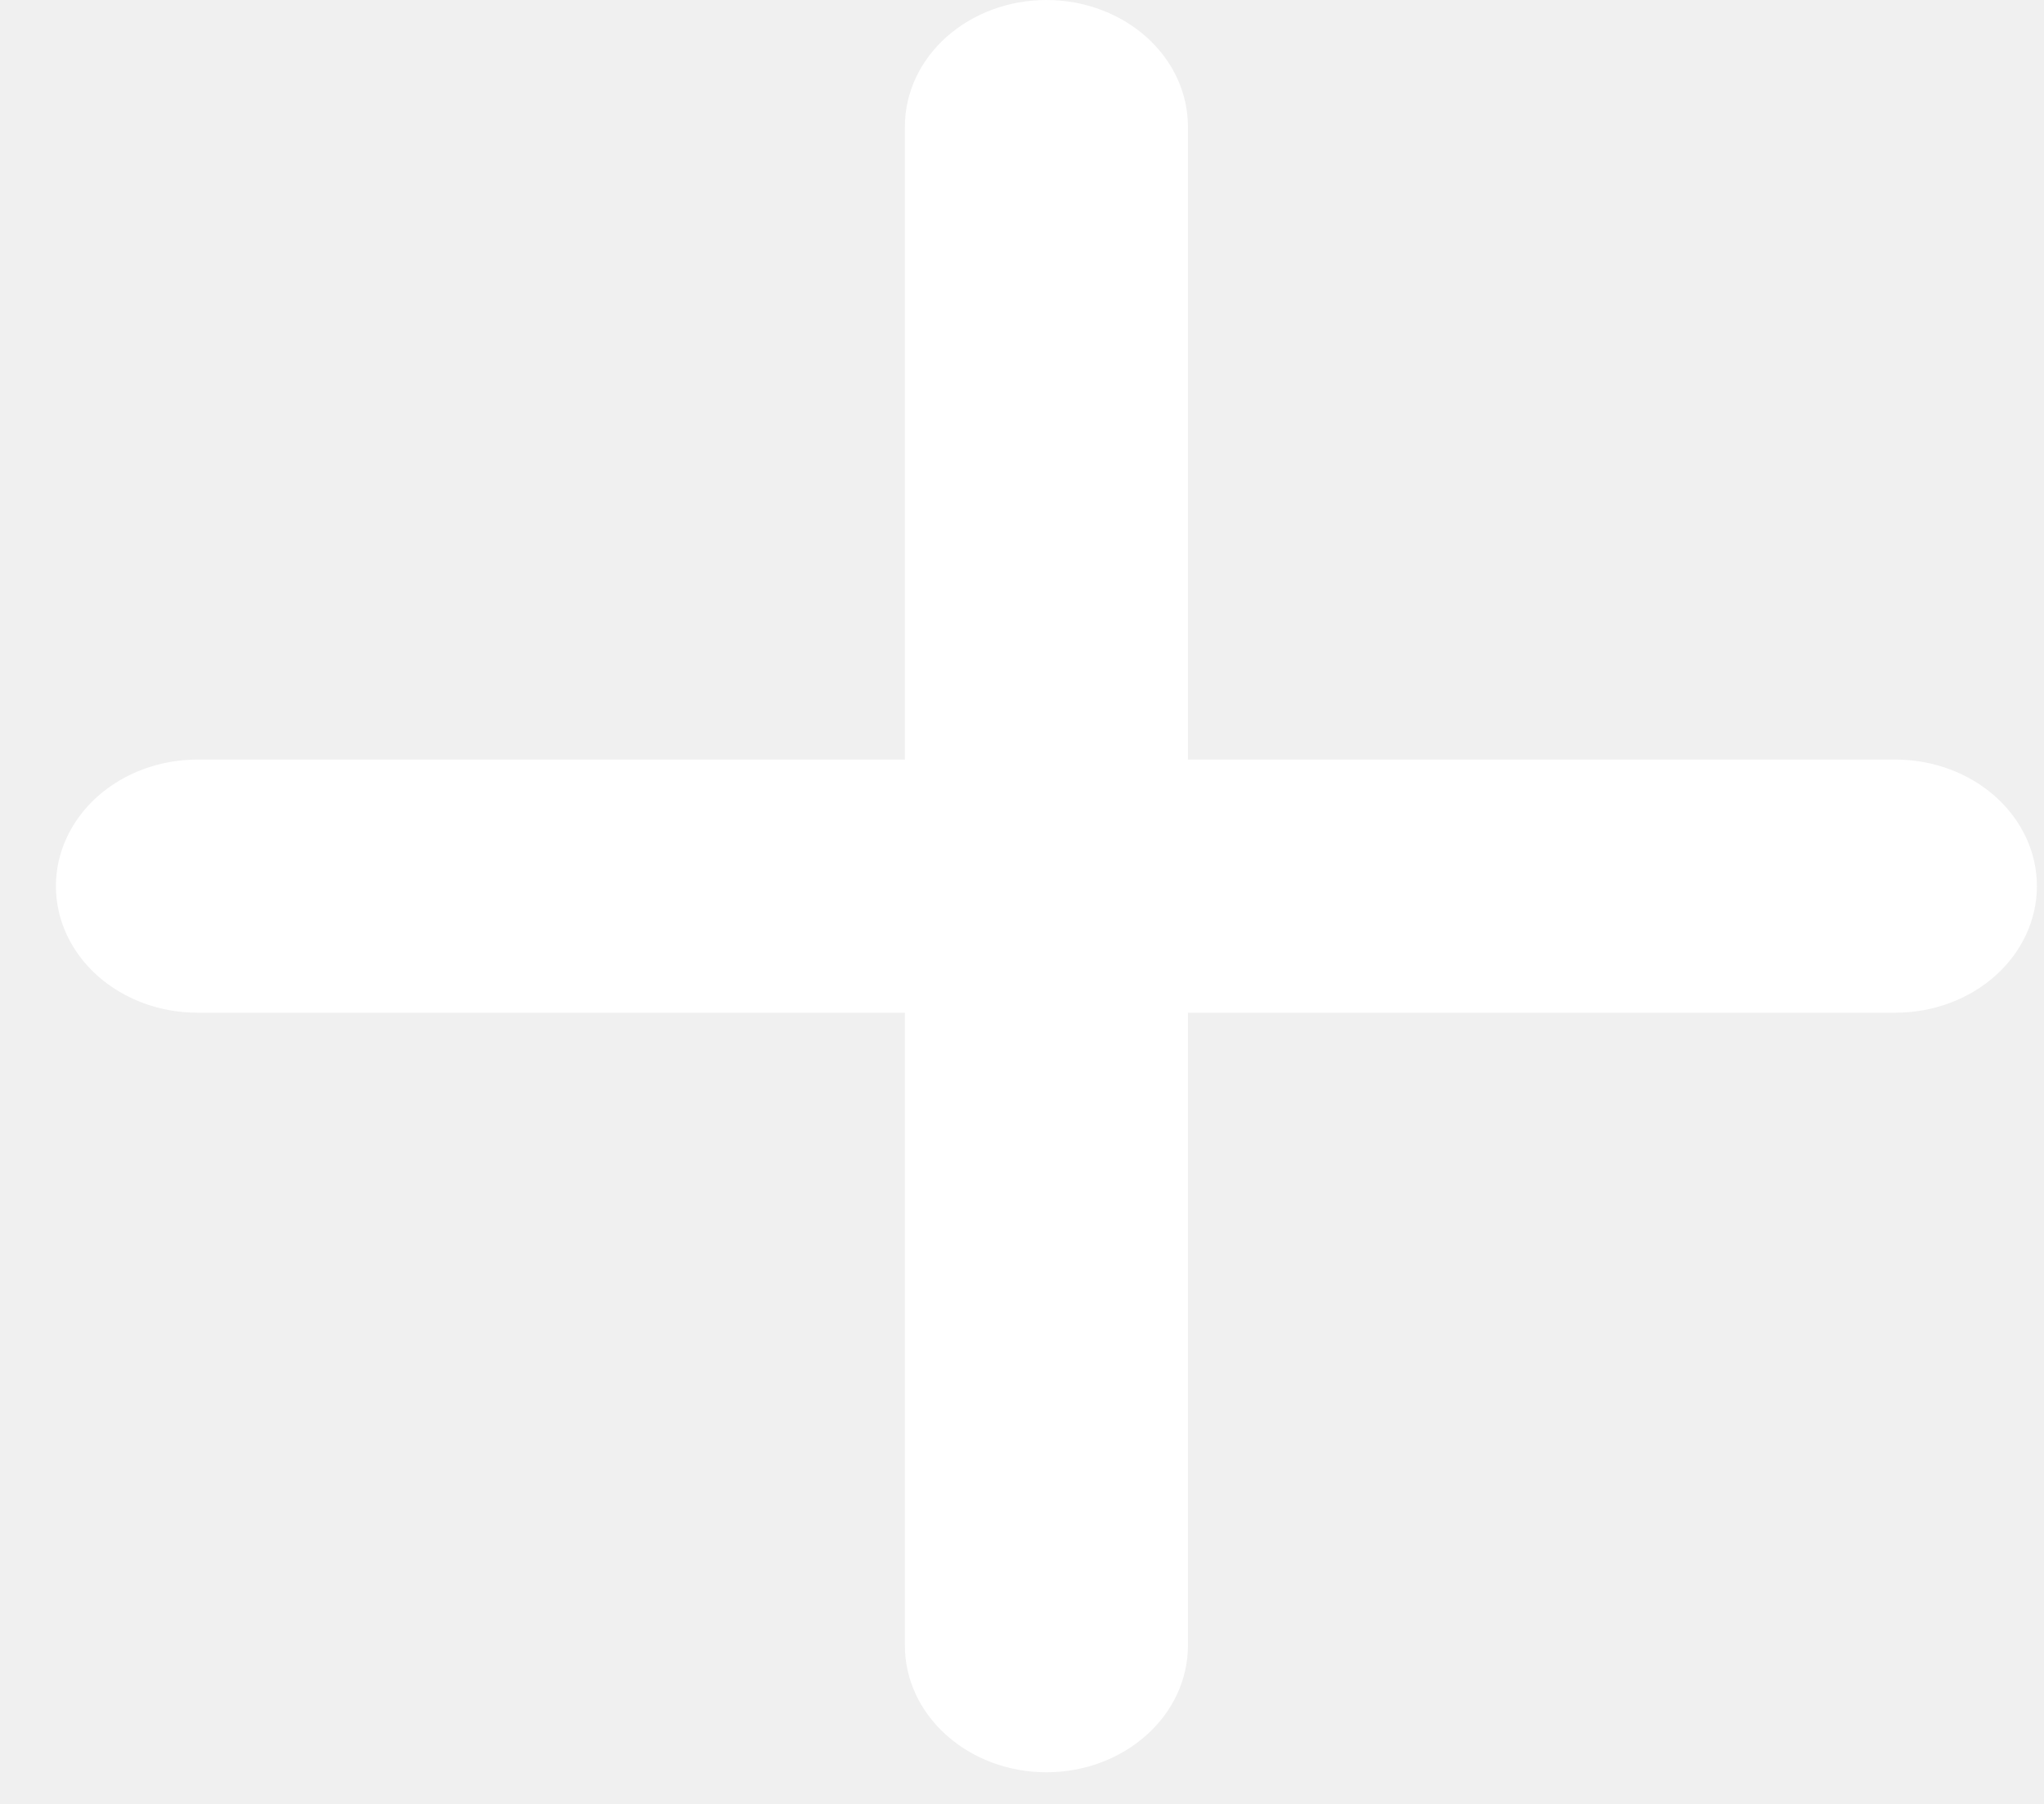
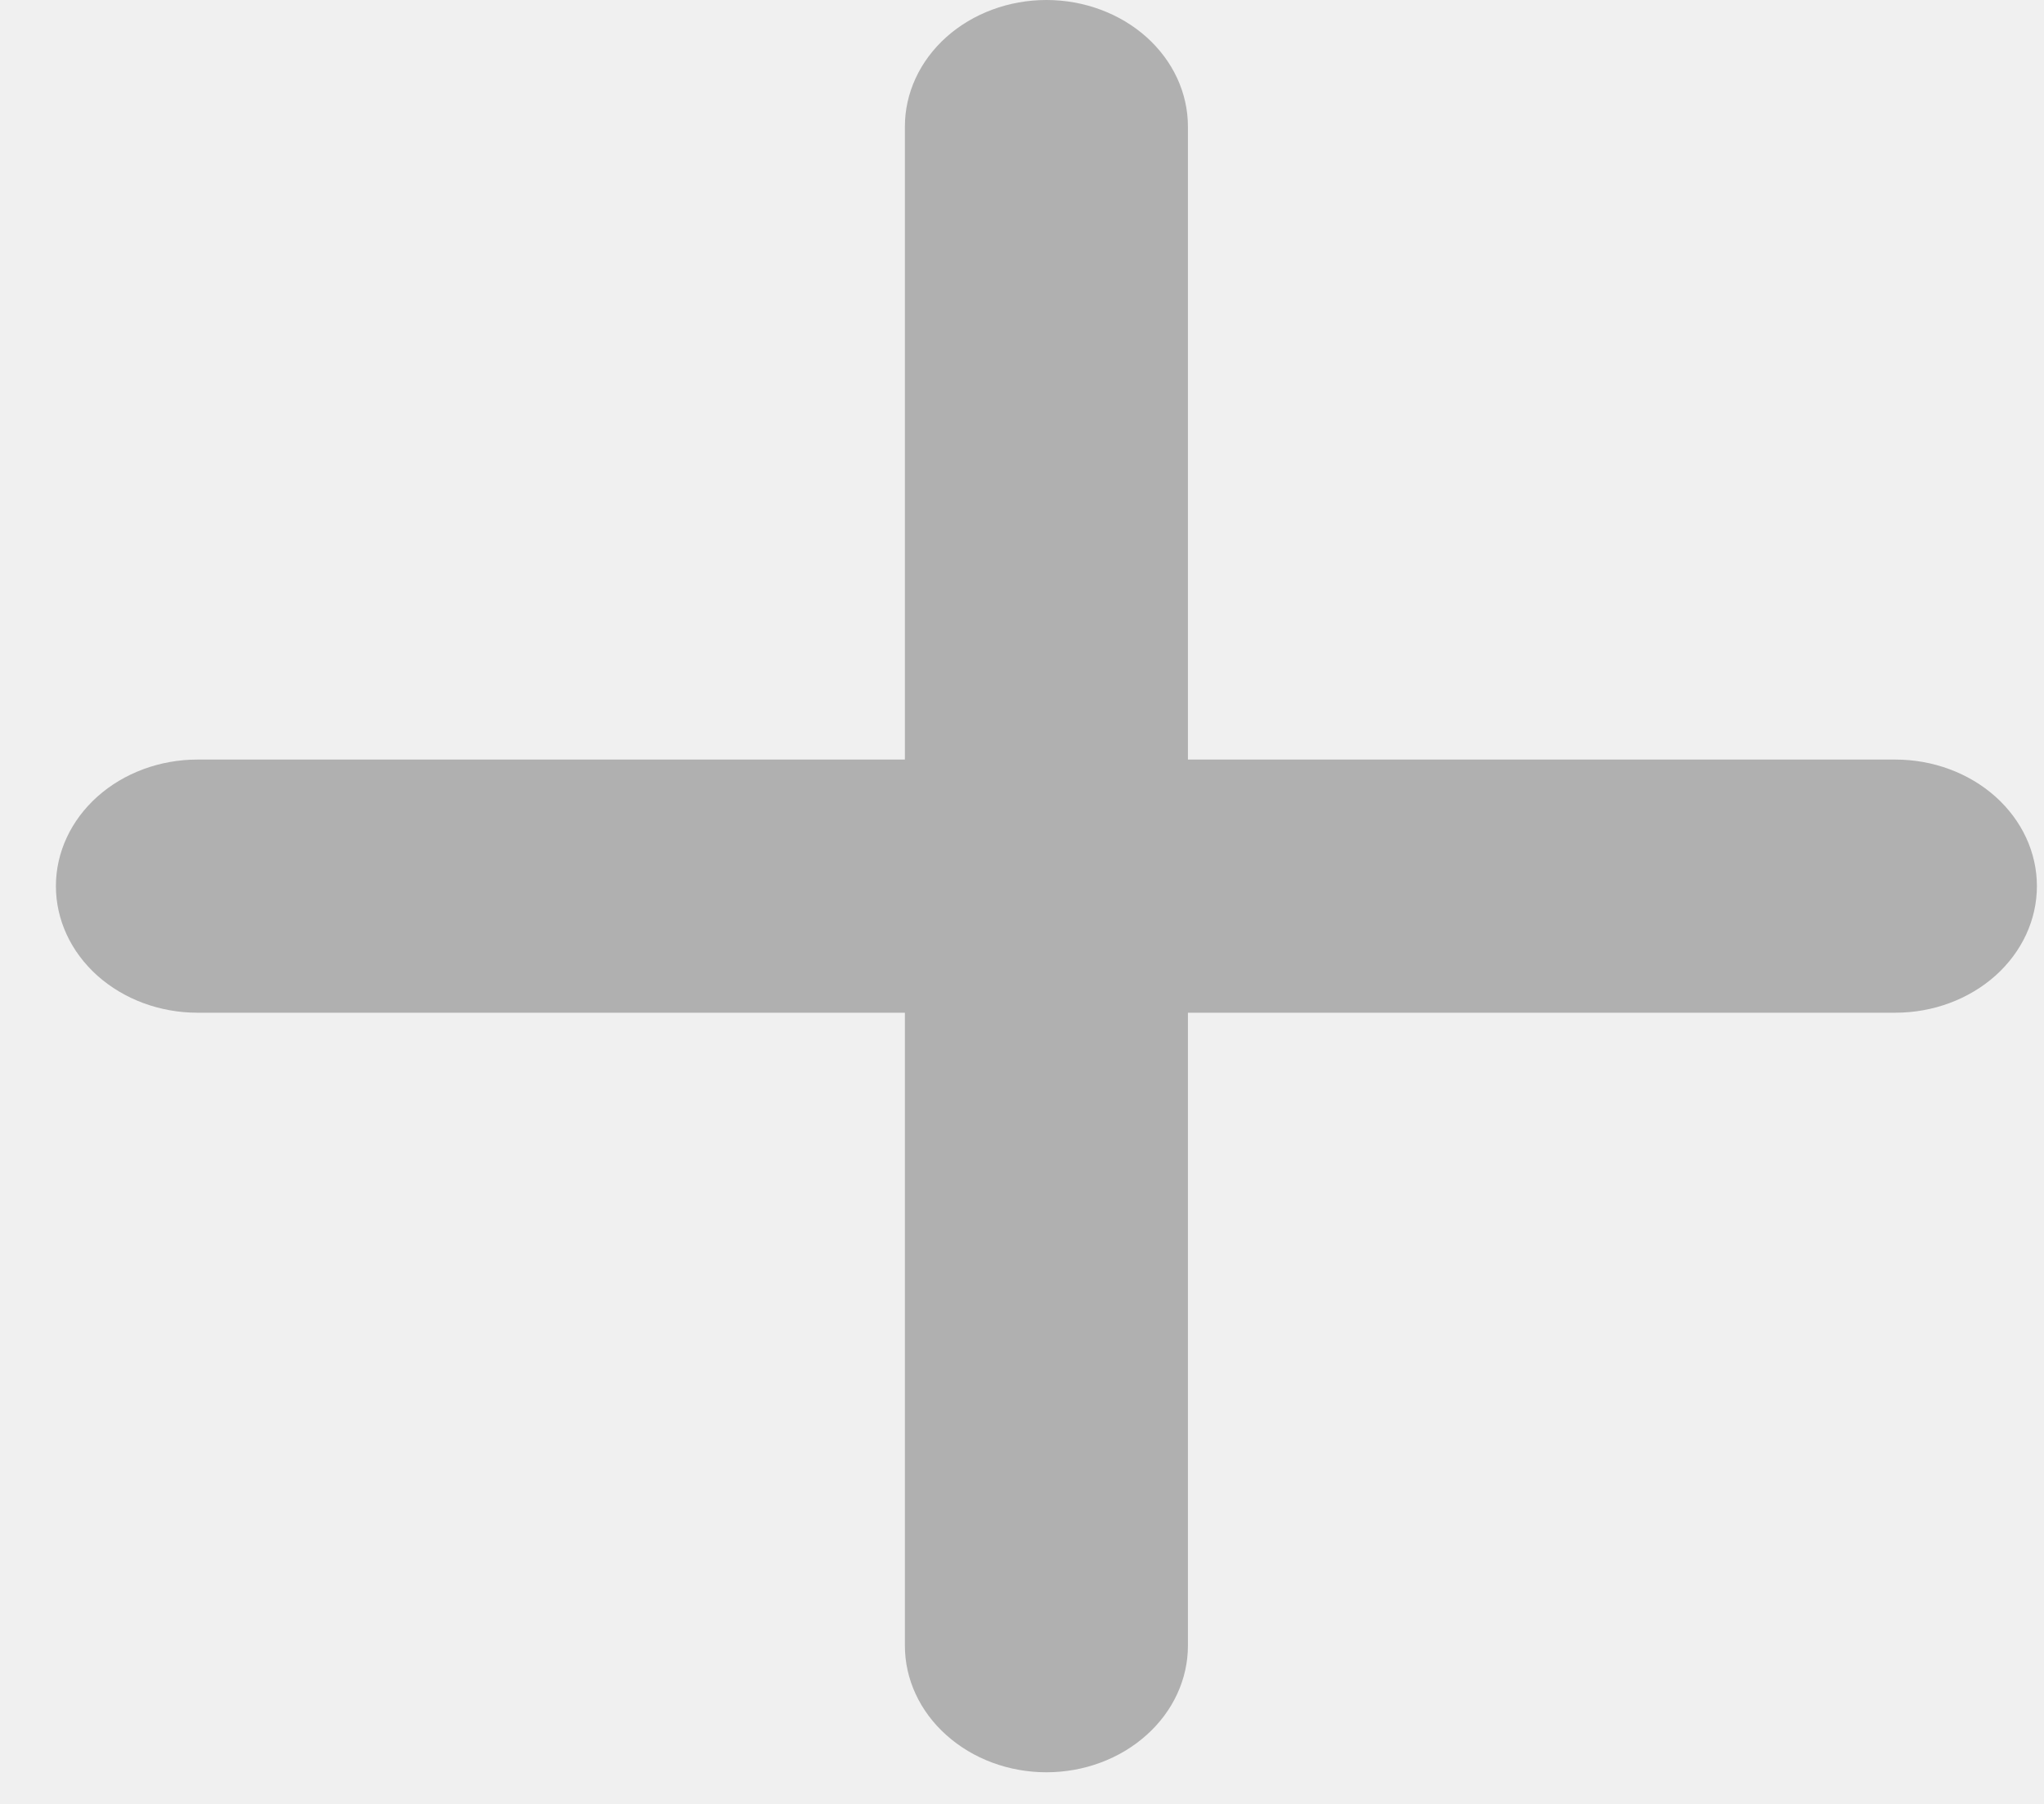
<svg xmlns="http://www.w3.org/2000/svg" width="17" height="15" viewBox="0 0 17 15" fill="none">
-   <path d="M15.764 8.421H9.88V13.684C9.88 13.963 9.756 14.231 9.535 14.428C9.314 14.626 9.015 14.737 8.703 14.737C8.391 14.737 8.092 14.626 7.871 14.428C7.65 14.231 7.526 13.963 7.526 13.684V8.421H1.642C1.33 8.421 1.031 8.31 0.81 8.113C0.589 7.915 0.465 7.648 0.465 7.368C0.465 7.089 0.589 6.822 0.81 6.624C1.031 6.427 1.33 6.316 1.642 6.316H7.526V1.053C7.526 0.773 7.65 0.506 7.871 0.308C8.092 0.111 8.391 0 8.703 0C9.015 0 9.314 0.111 9.535 0.308C9.756 0.506 9.88 0.773 9.88 1.053V6.316H15.764C16.076 6.316 16.375 6.427 16.596 6.624C16.817 6.822 16.941 7.089 16.941 7.368C16.941 7.648 16.817 7.915 16.596 8.113C16.375 8.31 16.076 8.421 15.764 8.421Z" fill="white" />
+   <path d="M15.764 8.421H9.88V13.684C9.88 13.963 9.756 14.231 9.535 14.428C9.314 14.626 9.015 14.737 8.703 14.737C8.391 14.737 8.092 14.626 7.871 14.428C7.65 14.231 7.526 13.963 7.526 13.684V8.421H1.642C1.33 8.421 1.031 8.31 0.81 8.113C0.589 7.915 0.465 7.648 0.465 7.368C0.465 7.089 0.589 6.822 0.81 6.624C1.031 6.427 1.33 6.316 1.642 6.316H7.526V1.053C7.526 0.773 7.65 0.506 7.871 0.308C8.092 0.111 8.391 0 8.703 0C9.015 0 9.314 0.111 9.535 0.308C9.756 0.506 9.88 0.773 9.88 1.053V6.316H15.764C16.076 6.316 16.375 6.427 16.596 6.624C16.817 6.822 16.941 7.089 16.941 7.368C16.941 7.648 16.817 7.915 16.596 8.113C16.375 8.31 16.076 8.421 15.764 8.421Z" fill="#b0b0b0" />
</svg>
